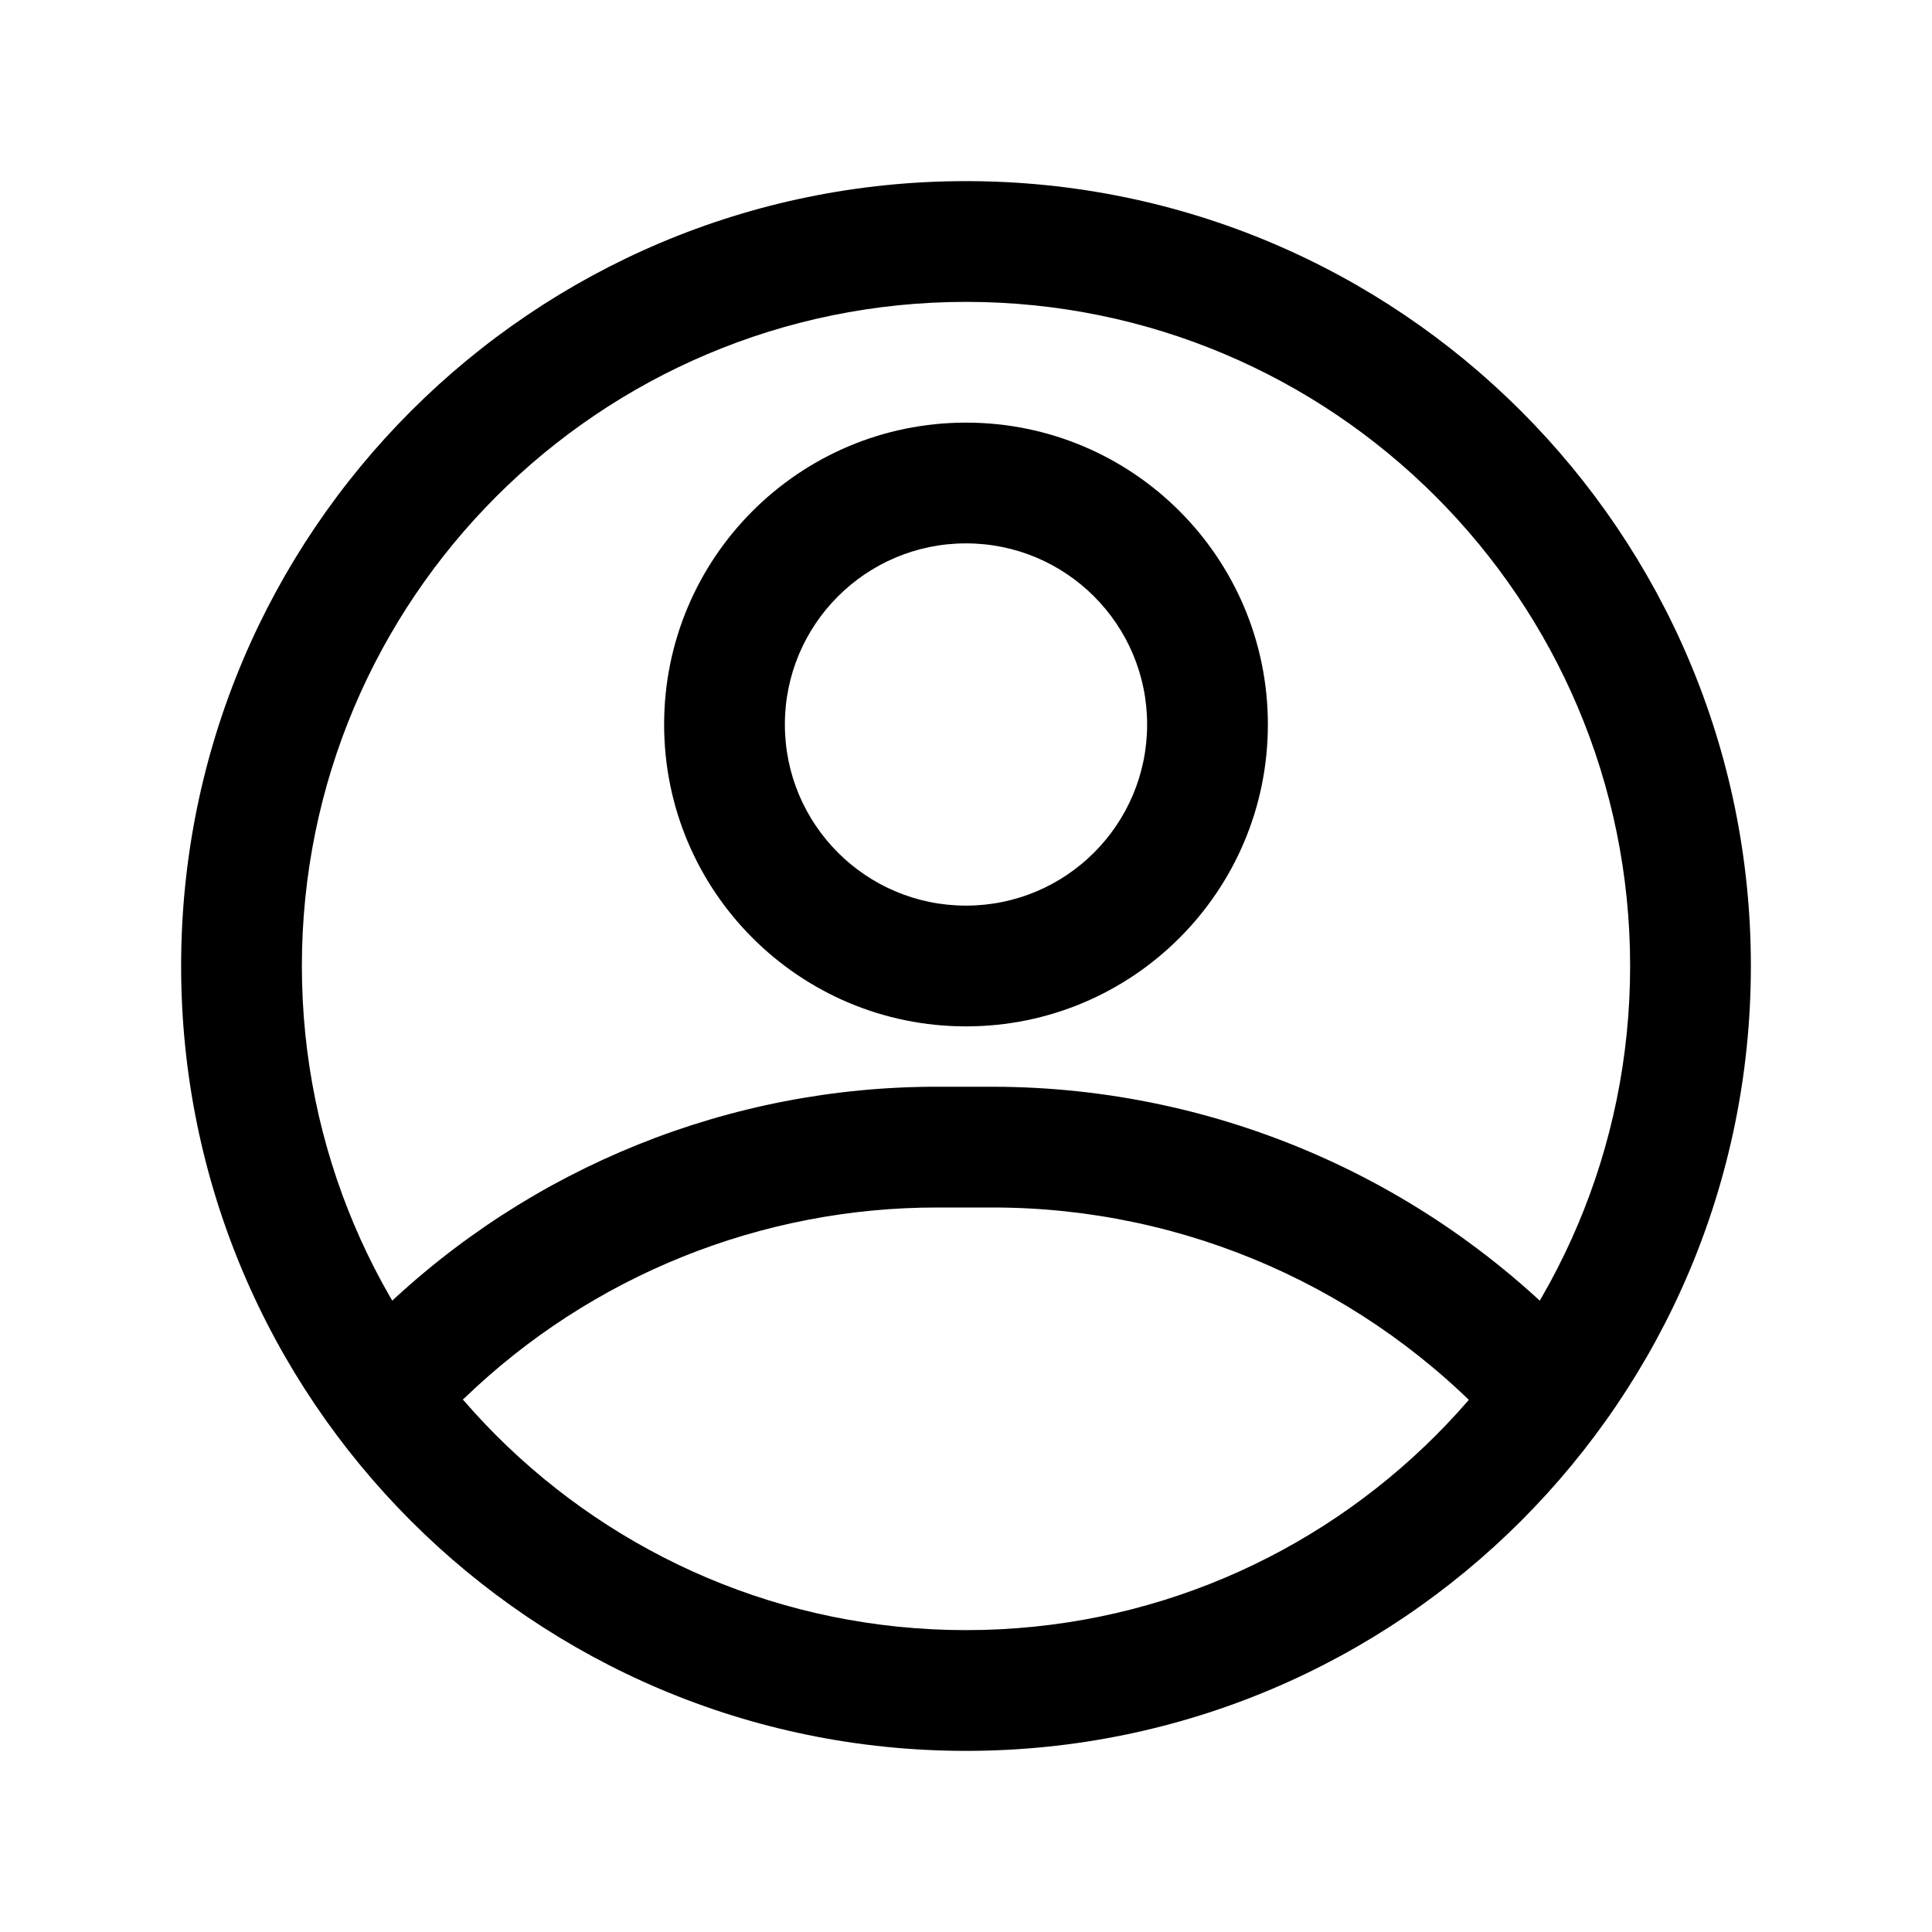
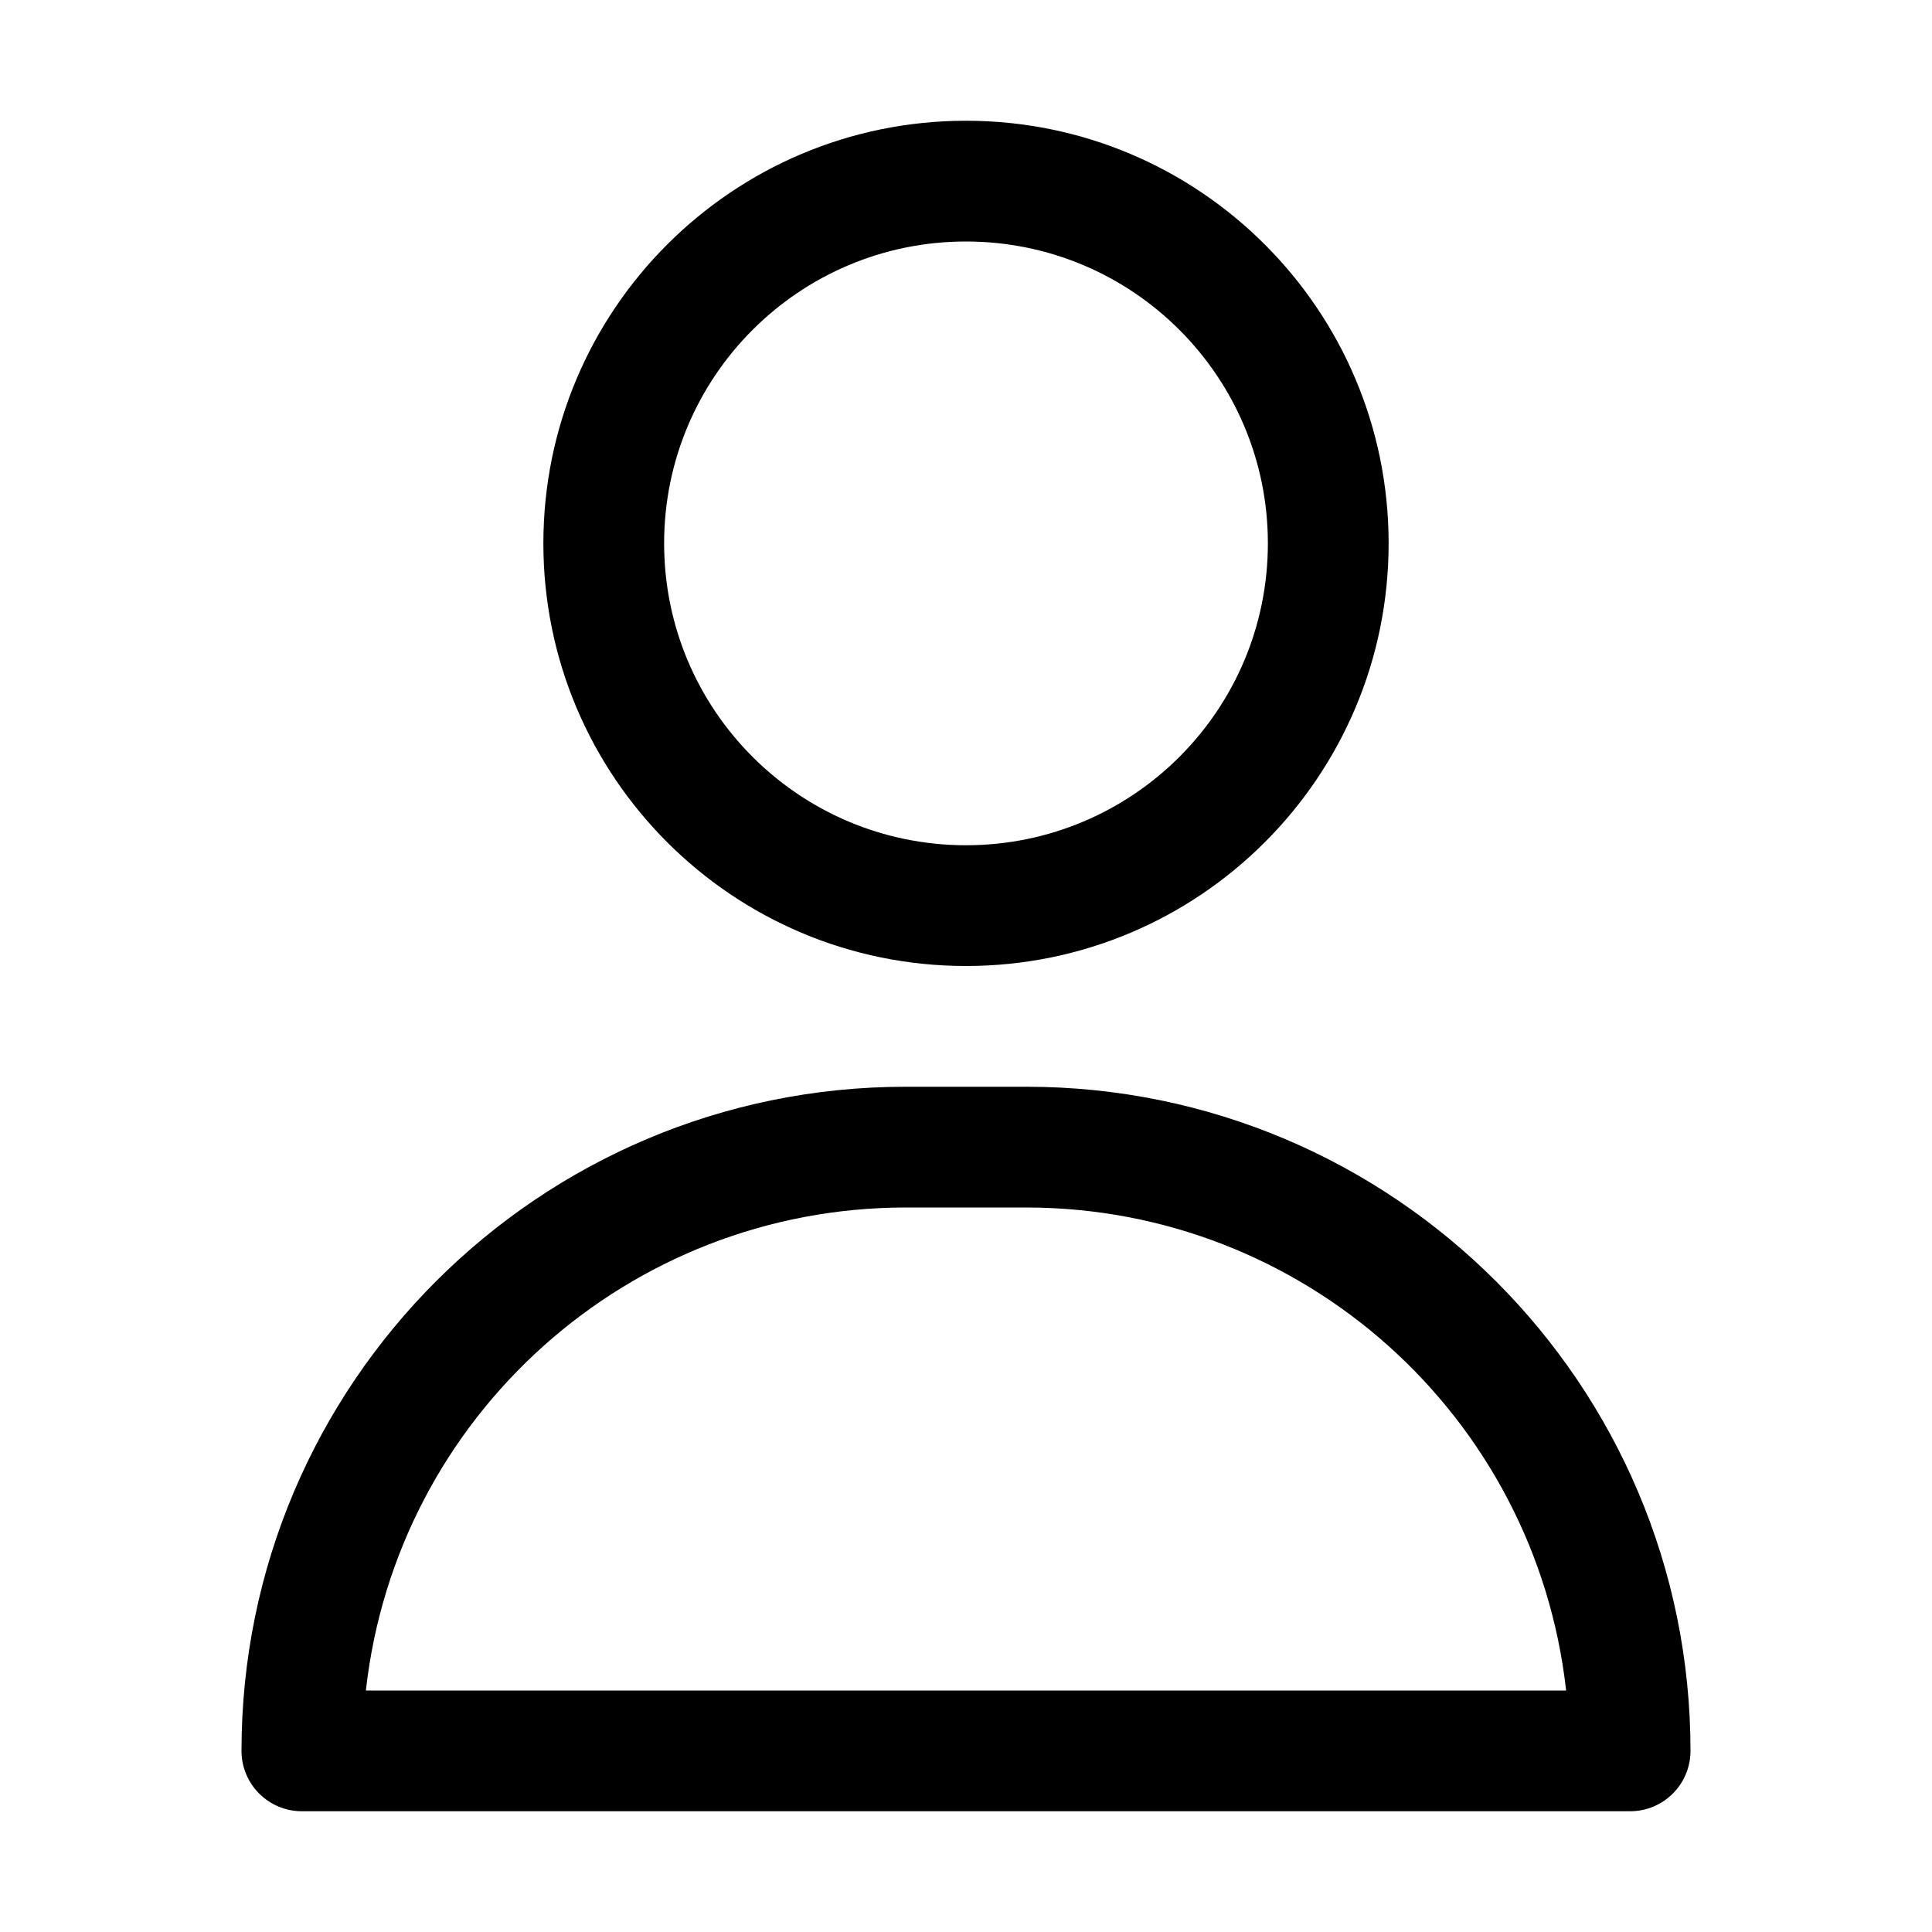
<svg xmlns="http://www.w3.org/2000/svg" viewBox="0 0 32 32">
-   <defs>
-     <style>.cls-1{fill:none;}</style>
-   </defs>
-   <g data-name="Layer 2" id="Layer_2">
-     <path d="M16,29A13,13,0,1,1,29,16,13,13,0,0,1,16,29ZM16,5A11,11,0,1,0,27,16,11,11,0,0,0,16,5Z" />
-     <path d="M16,17a5,5,0,1,1,5-5A5,5,0,0,1,16,17Zm0-8a3,3,0,1,0,3,3A3,3,0,0,0,16,9Z" />
-     <path d="M25.55,24a1,1,0,0,1-.74-.32A11.35,11.35,0,0,0,16.46,20h-.92a11.27,11.27,0,0,0-7.85,3.16,1,1,0,0,1-1.38-1.44A13.24,13.24,0,0,1,15.54,18h.92a13.39,13.39,0,0,1,9.82,4.32A1,1,0,0,1,25.55,24Z" />
-   </g>
-   <g id="frame">
-     <rect class="cls-1" height="32" width="32" />
+   <g id="about">
+     <path d="M16,16A7,7,0,1,0,9,9,7,7,0,0,0,16,16ZM16,4a5,5,0,1,1-5,5A5,5,0,0,1,16,4Z" />
+     <path d="M17,18H15A11,11,0,0,0,4,29a1,1,0,0,0,1,1H27a1,1,0,0,0,1-1A11,11,0,0,0,17,18ZM6.06,28A9,9,0,0,1,15,20h2a9,9,0,0,1,8.94,8Z" />
  </g>
</svg>
